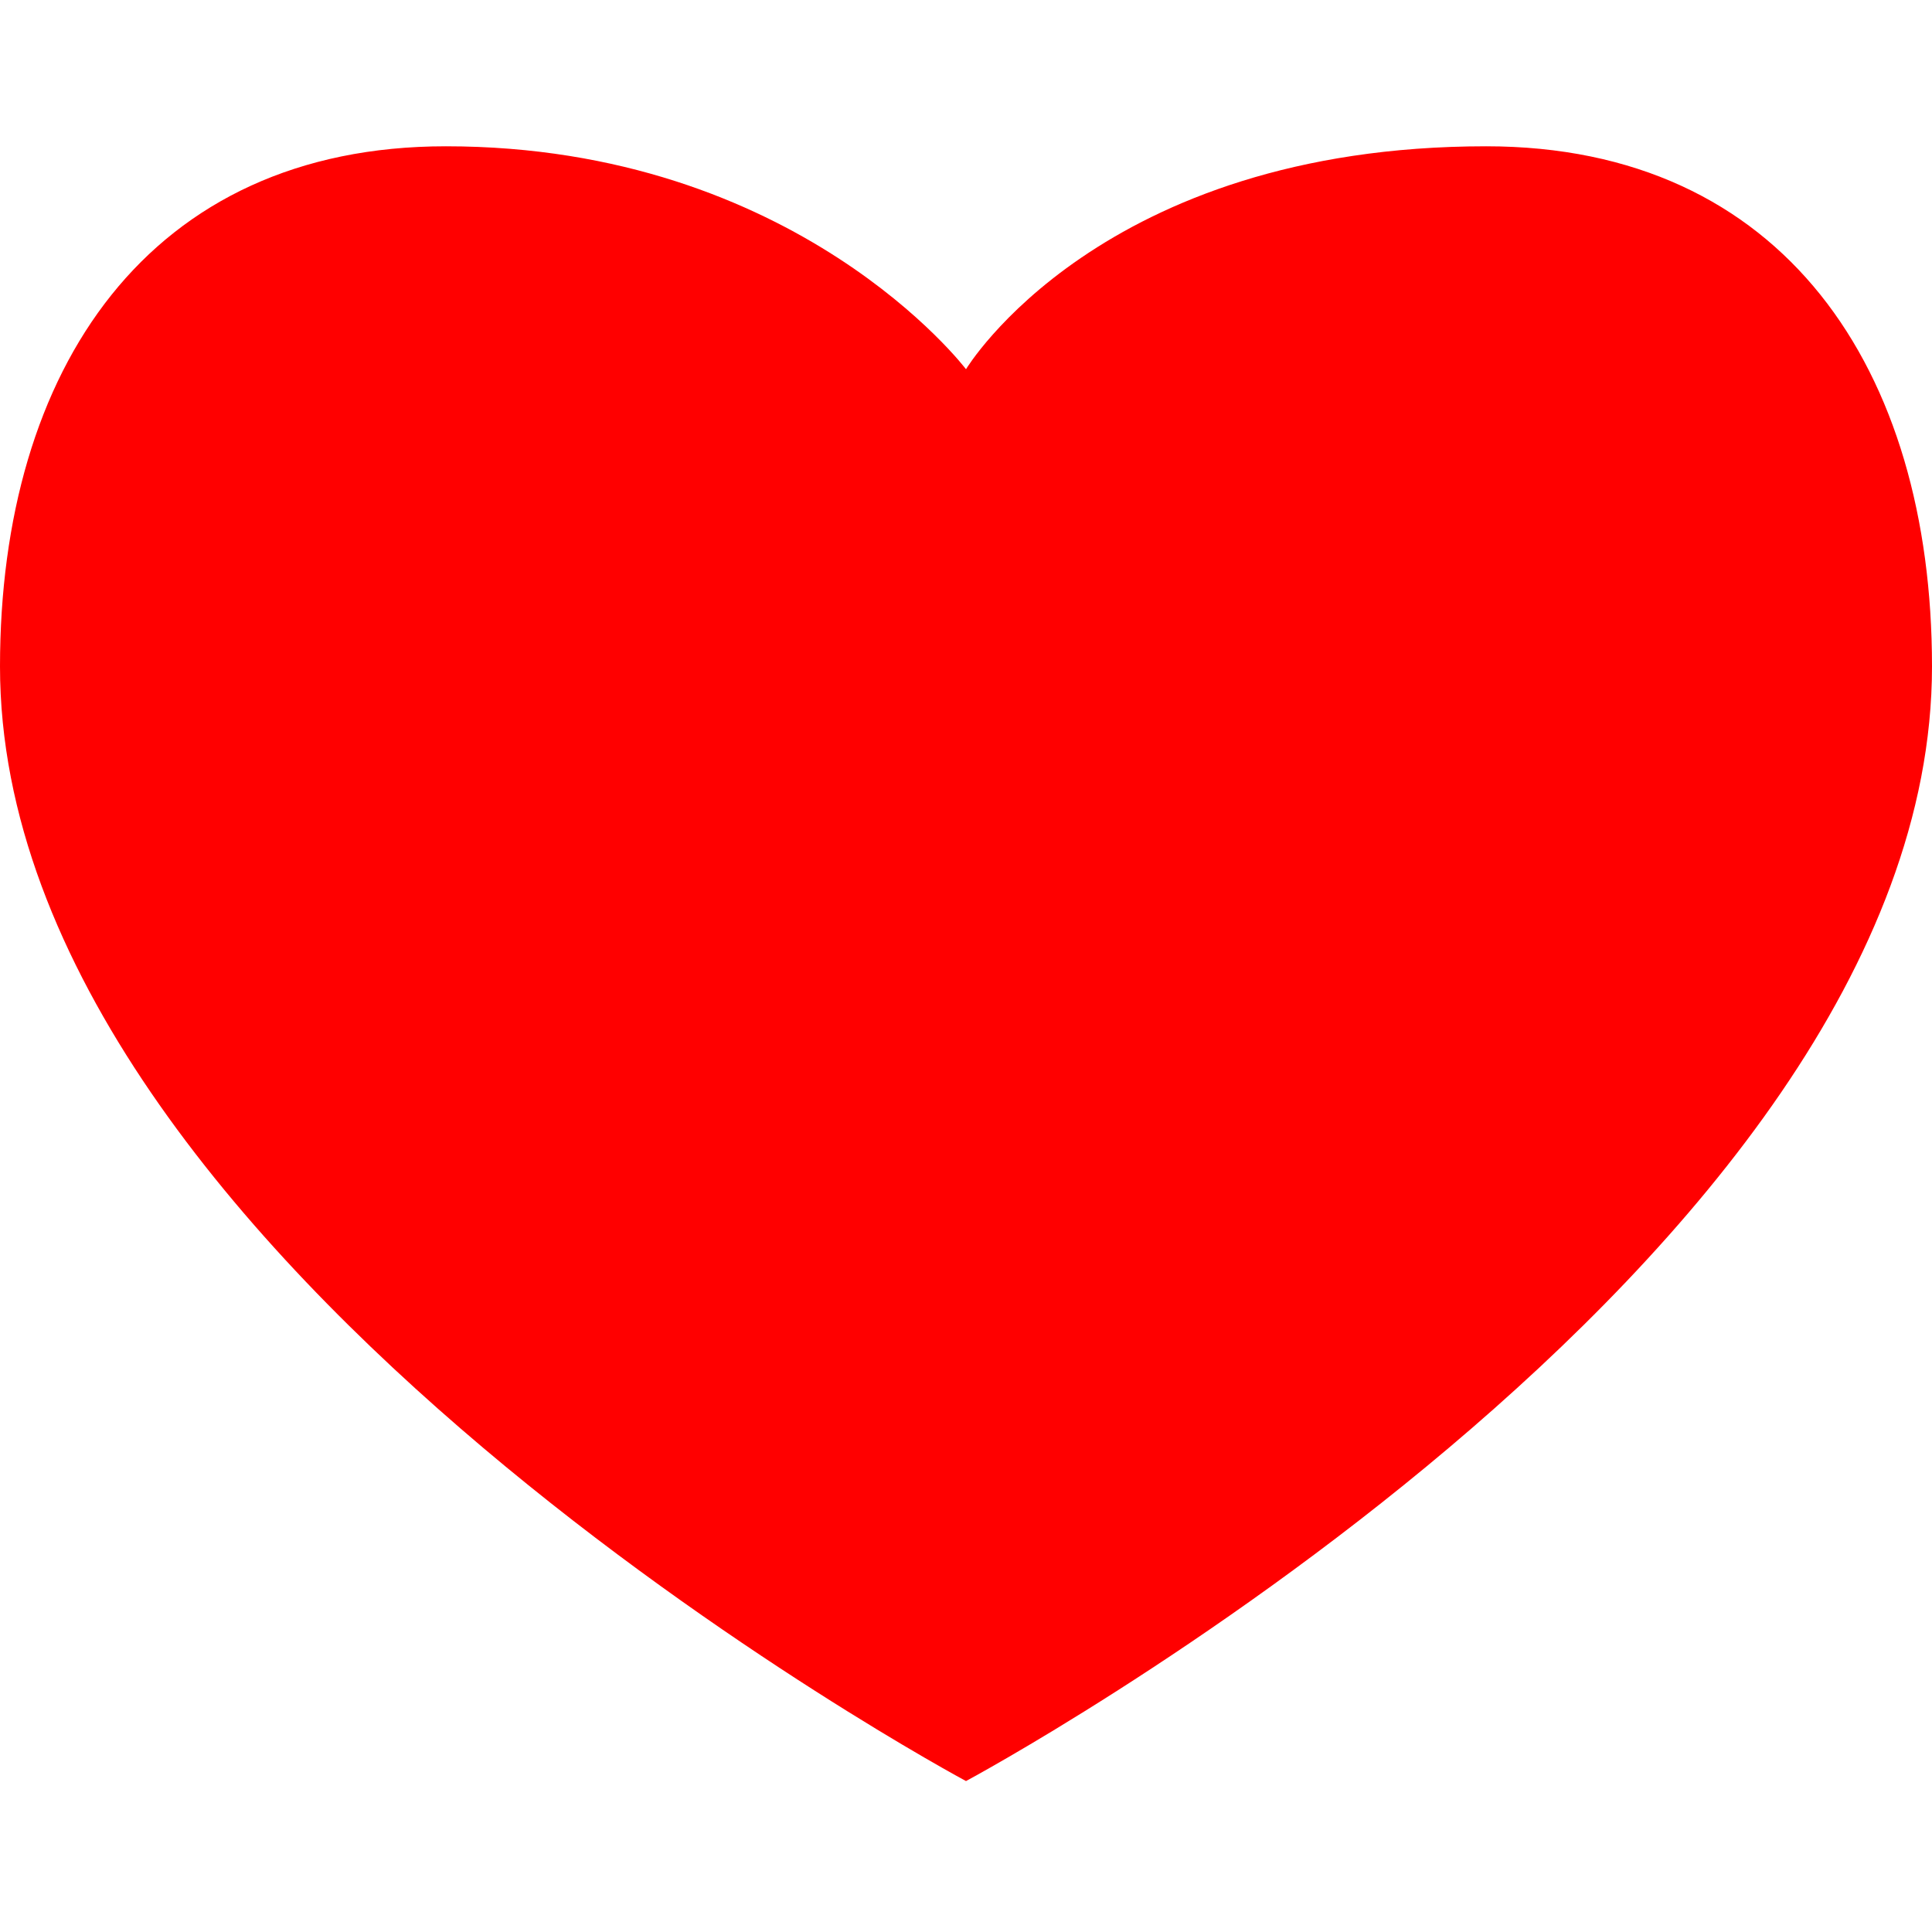
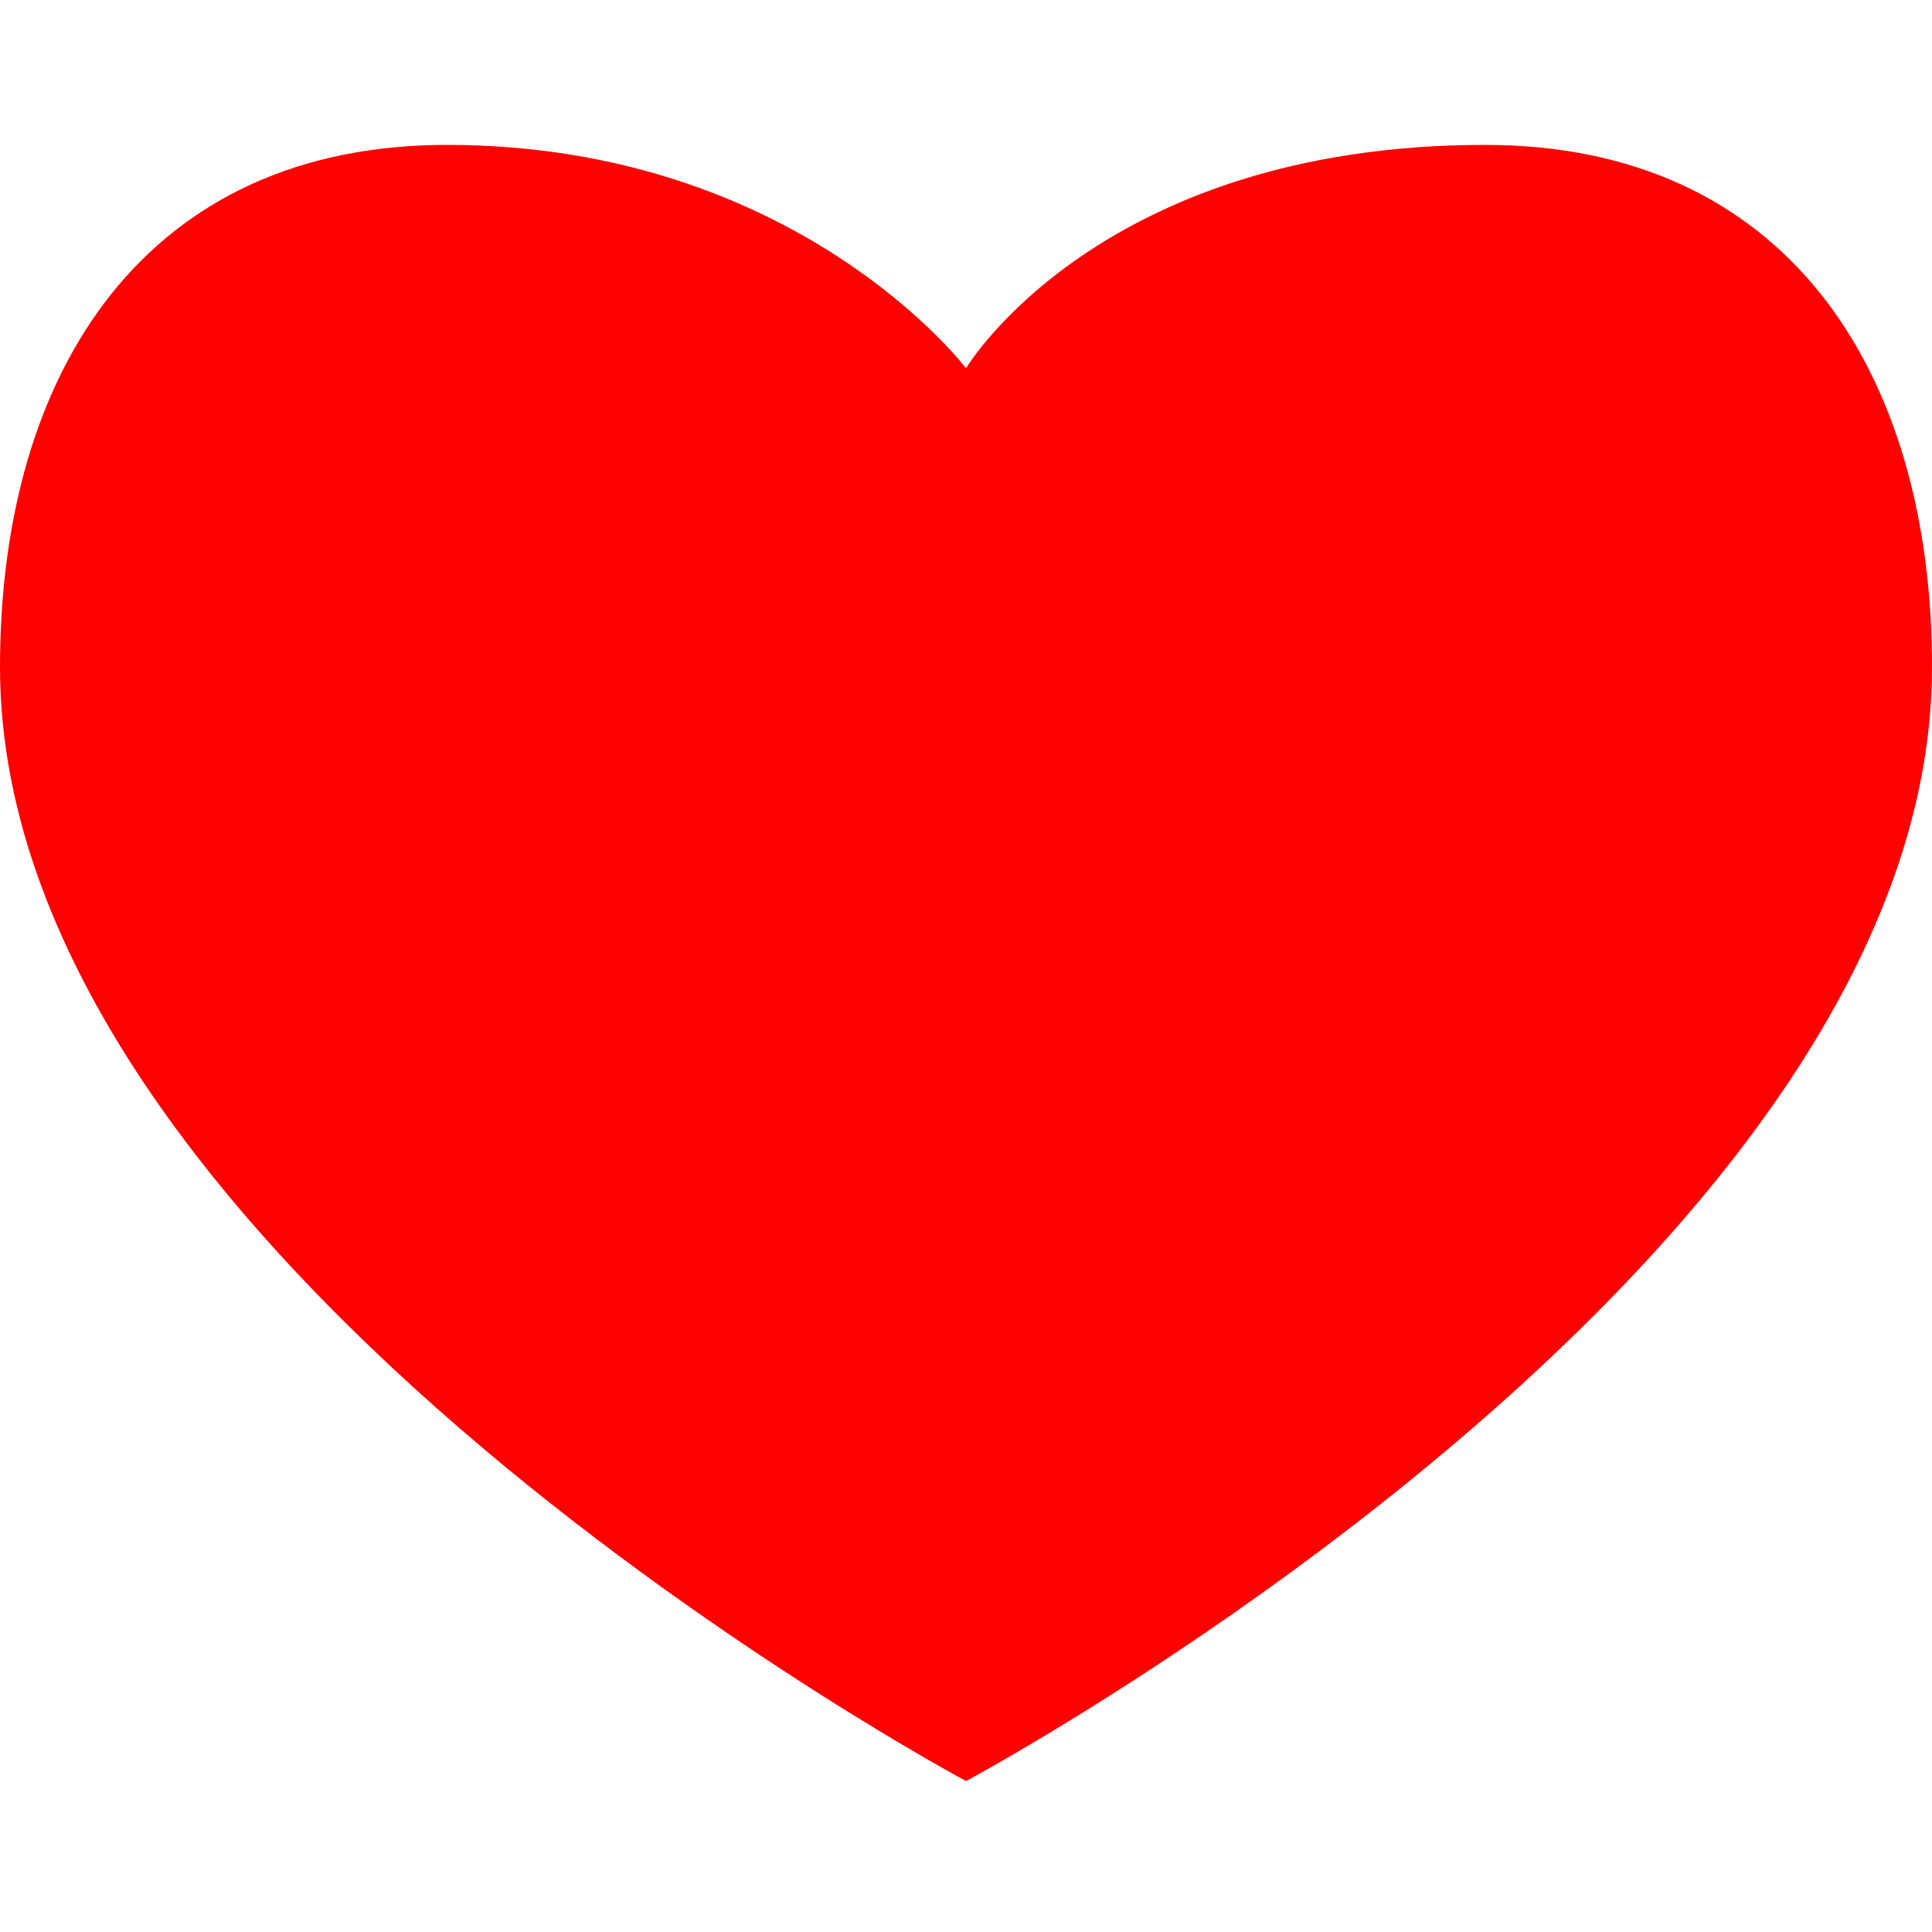
- <svg xmlns="http://www.w3.org/2000/svg" width="64px" height="64px" id="svg3060" version="1.1" viewBox="0 0 64 64">
-   <defs id="defs3062" />
-   <g id="layer1">
-     <path d="m 32,12.231 c 0,0 4.431,-7.385 17.231,-7.385 C 59.077,4.846 64,12.231 64,22.077 64,41.859 32,59 32,59 32,59 0,41.859 0,22.077 0,12.231 4.923,4.846 14.769,4.846 26.406,4.846 32,12.231 32,12.231 z" id="path3037" style="fill:#ff0000" />
-   </g>
+ <svg xmlns="http://www.w3.org/2000/svg" width="64" height="64" version="1.1" viewBox="0 0 64 64">
+   <path d="m32 12.2c0 0 4.4-7.4 17.2-7.4C59.1 4.8 64 12.2 64 22.1 64 41.9 32 59 32 59 32 59 0 41.9 0 22.1 0 12.2 4.9 4.8 14.8 4.8 26.4 4.8 32 12.2 32 12.2z" fill="#f00" />
</svg>
